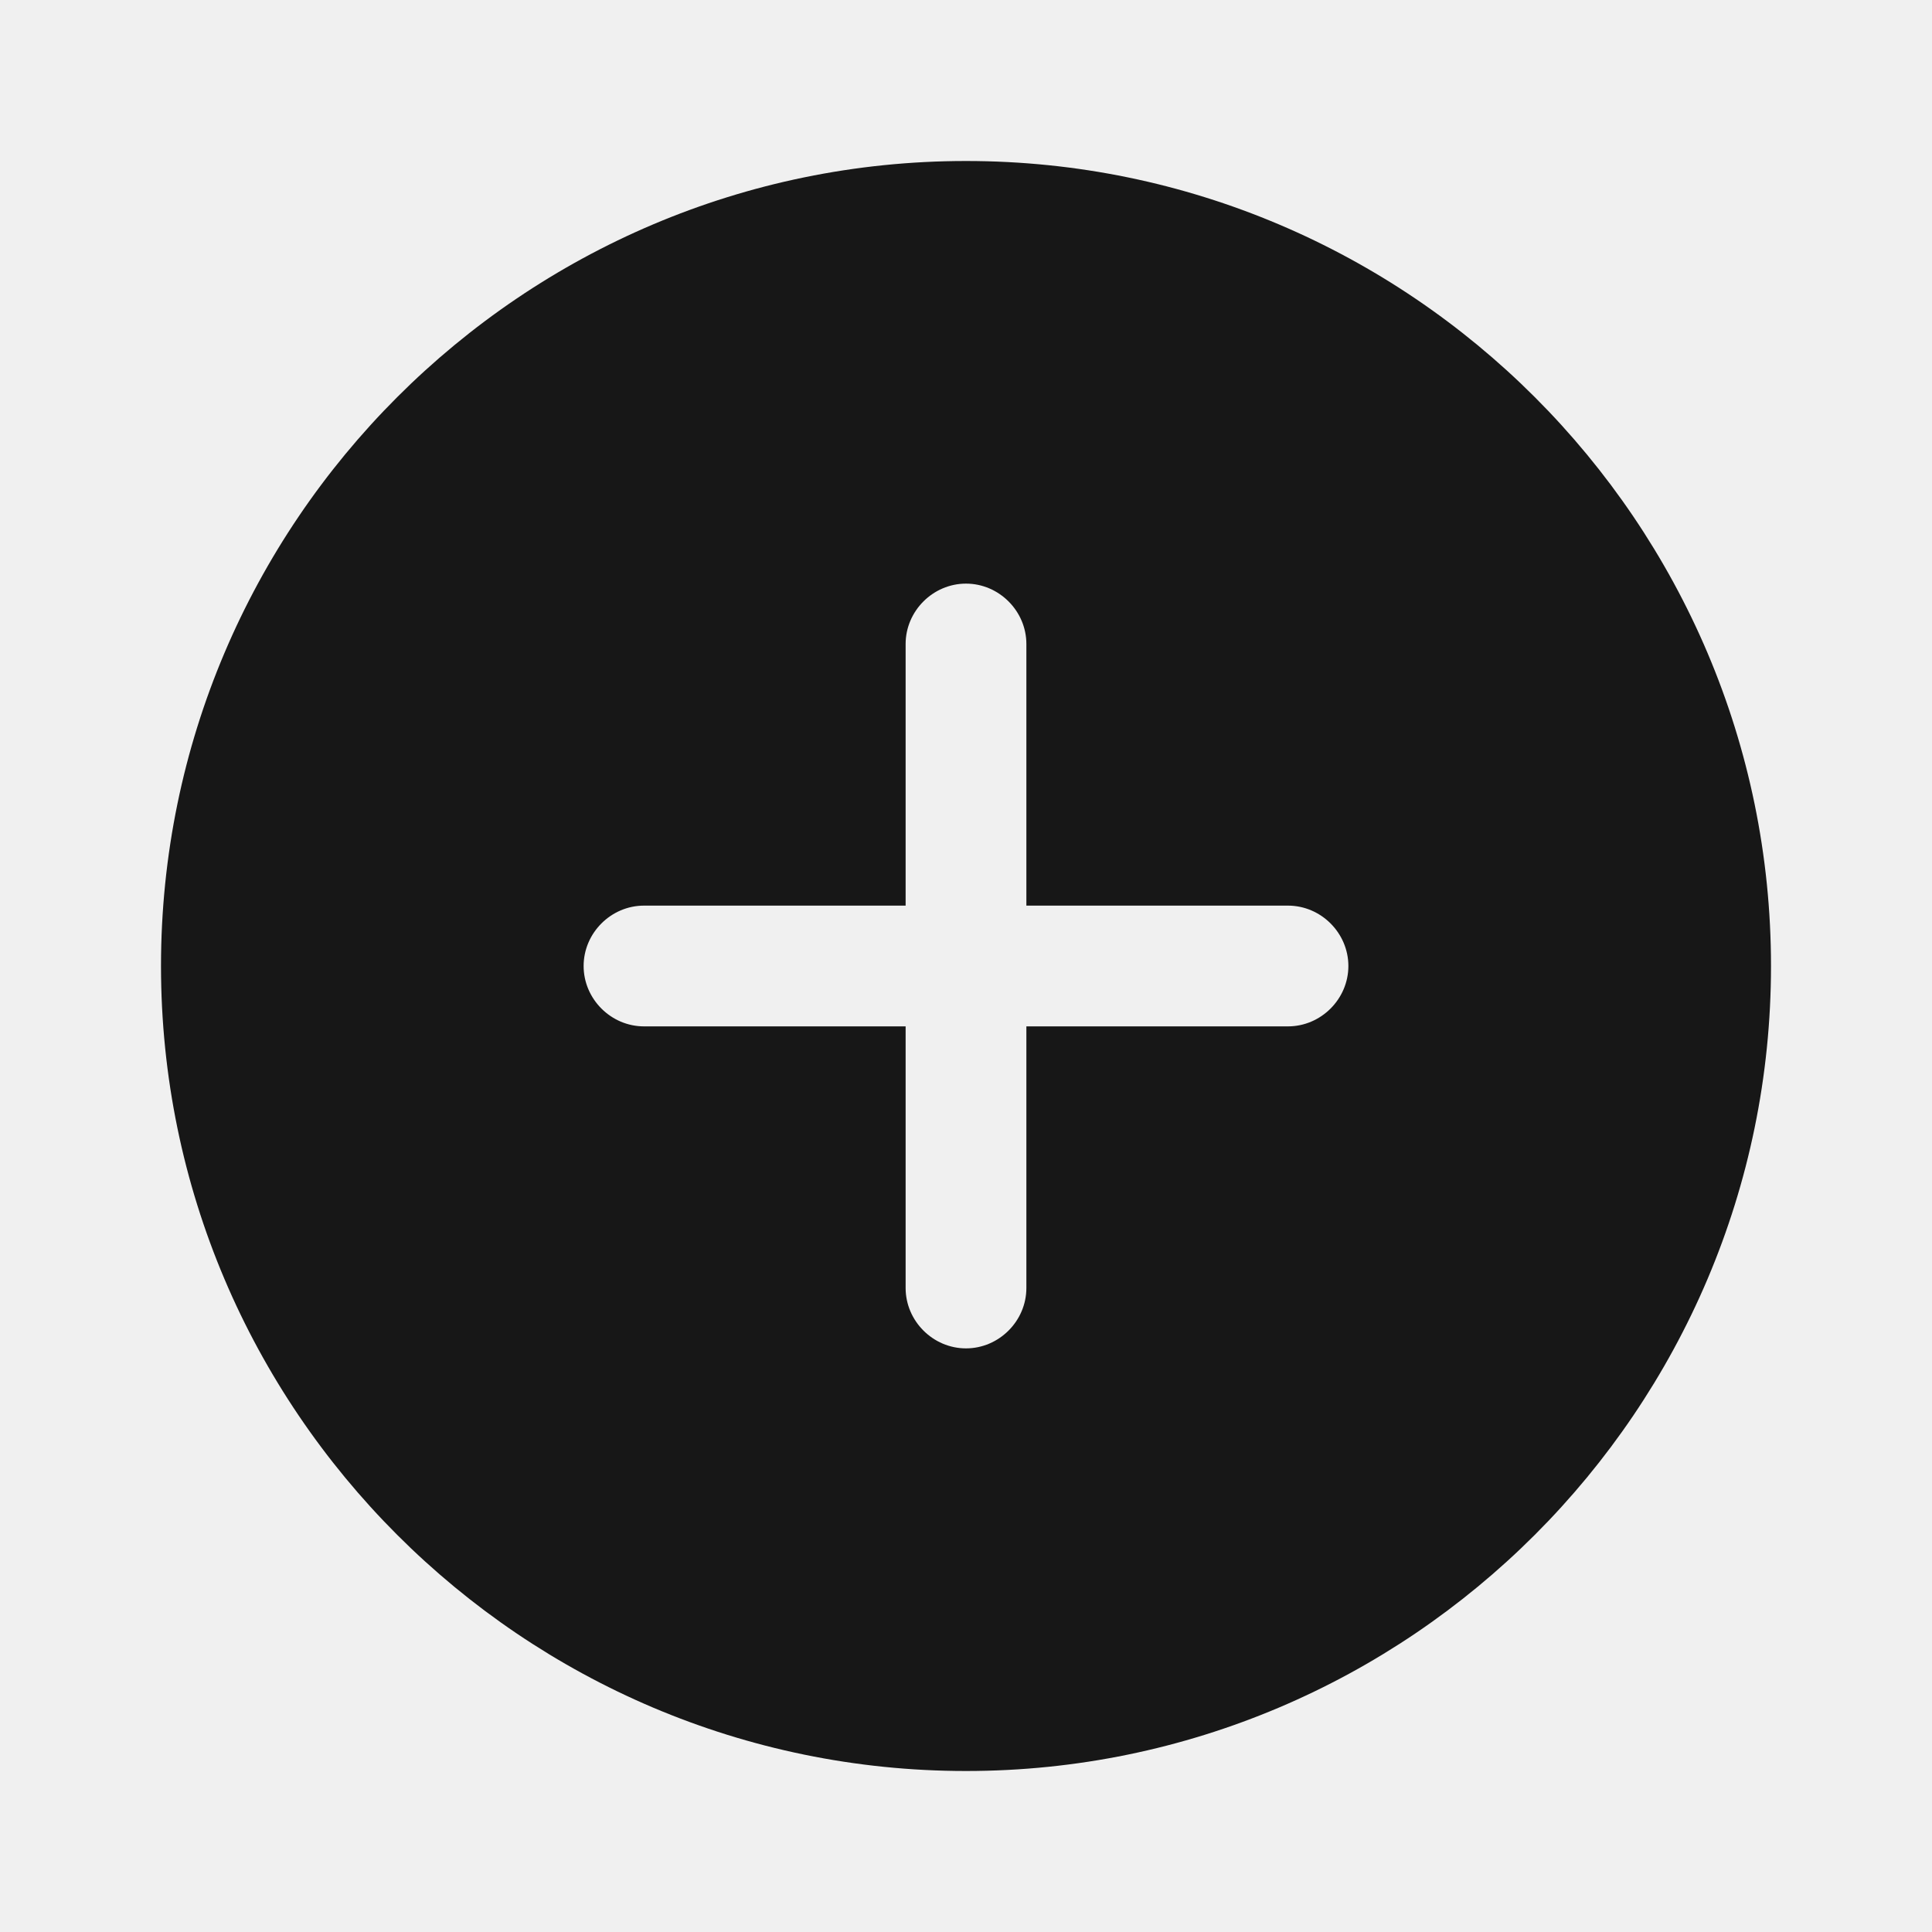
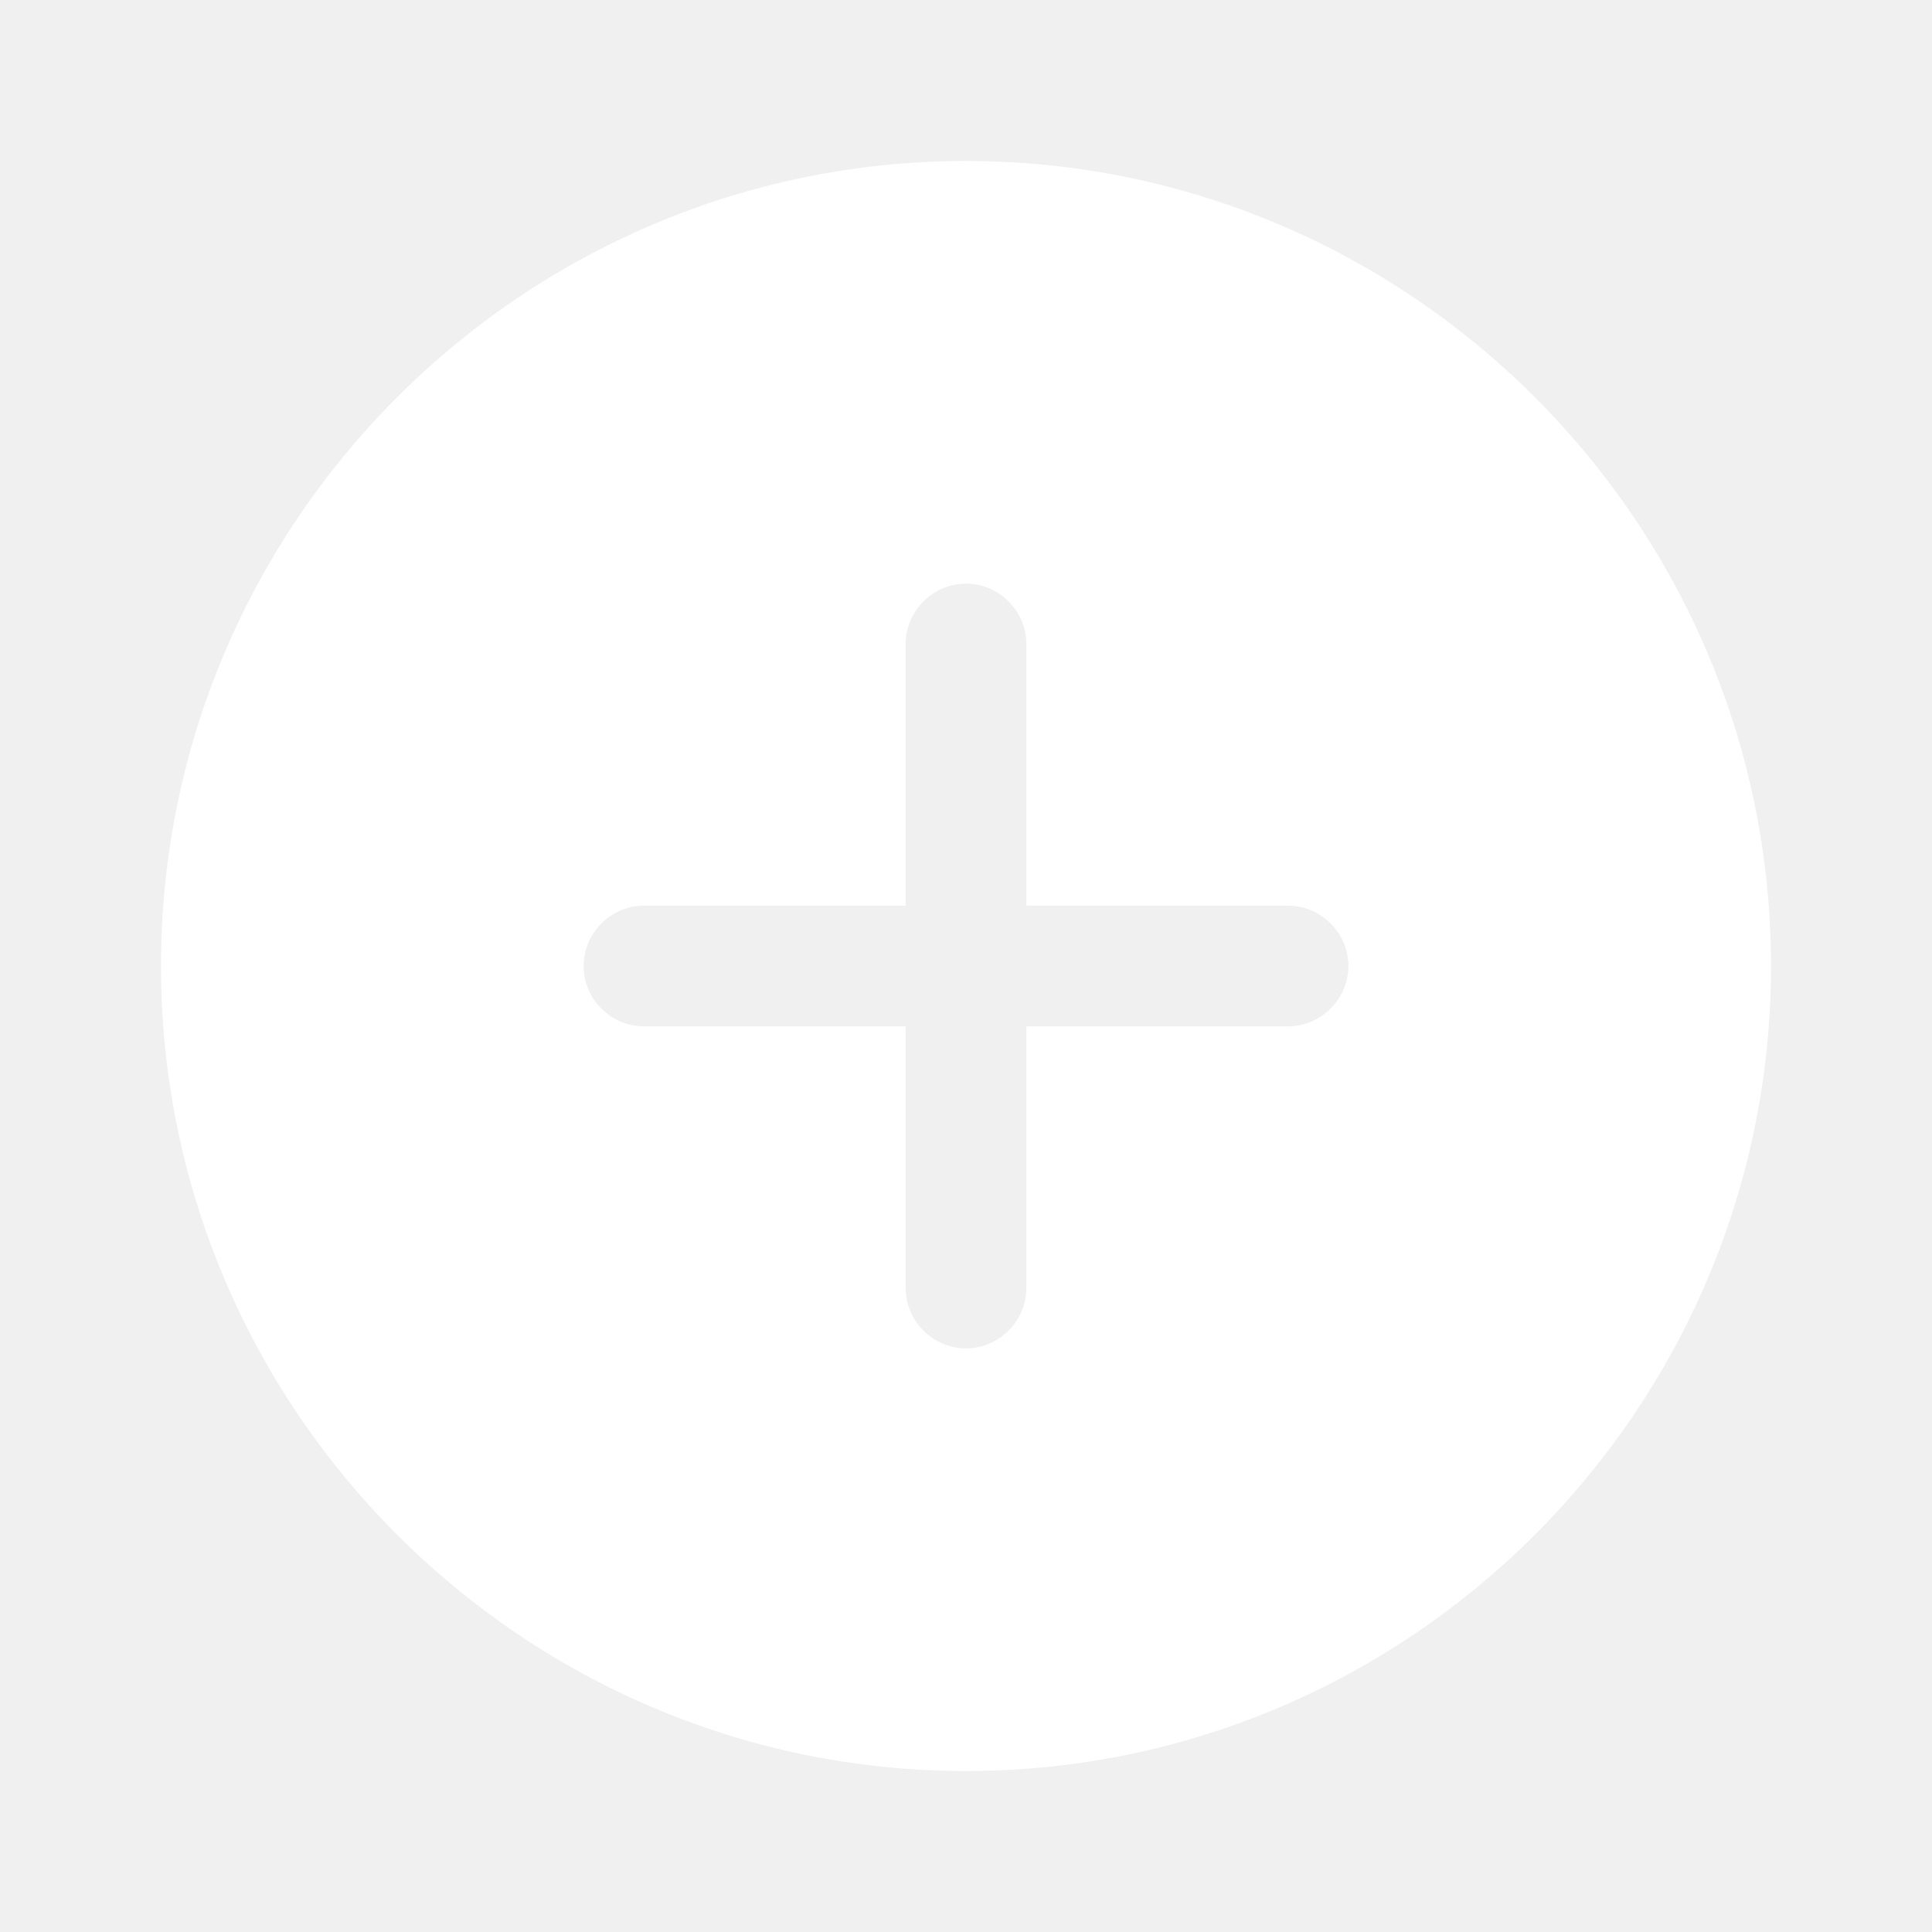
- <svg xmlns="http://www.w3.org/2000/svg" width="24" height="24" viewBox="0 0 24 24" fill="none">
-   <path d="M12 2C6.49 2 2 6.49 2 12C2 17.51 6.49 22 12 22C17.51 22 22 17.51 22 12C22 6.49 17.51 2 12 2ZM16 12.75H12.75V16C12.75 16.41 12.41 16.75 12 16.75C11.59 16.75 11.25 16.41 11.25 16V12.75H8C7.59 12.75 7.25 12.41 7.25 12C7.25 11.59 7.59 11.25 8 11.25H11.25V8C11.25 7.59 11.59 7.25 12 7.25C12.41 7.25 12.75 7.59 12.75 8V11.25H16C16.41 11.25 16.75 11.59 16.75 12C16.75 12.41 16.41 12.75 16 12.75Z" fill="#171717" />
+ <svg xmlns="http://www.w3.org/2000/svg" width="35" height="35" viewBox="0 0 24 24" fill="none">
+   <path d="M12 2C6.49 2 2 6.49 2 12C2 17.51 6.49 22 12 22C17.51 22 22 17.51 22 12C22 6.49 17.51 2 12 2ZM16 12.75H12.75V16C12.75 16.41 12.41 16.75 12 16.75C11.59 16.75 11.25 16.41 11.25 16V12.75H8C7.59 12.75 7.25 12.41 7.25 12C7.25 11.59 7.59 11.25 8 11.25H11.25V8C11.25 7.59 11.59 7.25 12 7.25C12.41 7.25 12.75 7.59 12.75 8V11.25H16C16.41 11.25 16.75 11.59 16.75 12C16.75 12.41 16.41 12.75 16 12.75Z" fill="#ffffff" />
</svg>
